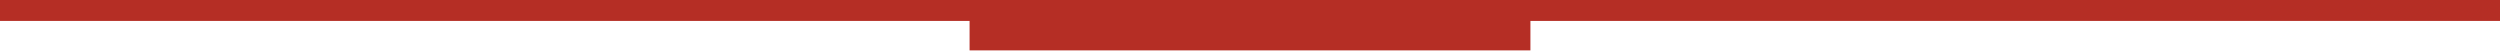
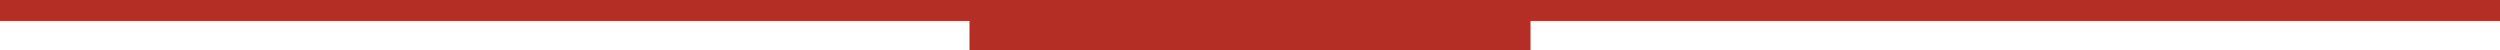
- <svg xmlns="http://www.w3.org/2000/svg" width="100%" height="100%" viewBox="0 0 2084 42" version="1.1" xml:space="preserve" style="fill-rule:evenodd;clip-rule:evenodd;stroke-linejoin:round;stroke-miterlimit:2;">
-   <g>
-     <path d="M2084,0.008l0,17.46l-2084.01,0l0,-17.468l2084.01,0.008Z" style="fill:#b52e25;" />
-     <rect x="808.241" y="8.726" width="467.518" height="33.274" style="fill:#b52e25;" />
+ <svg xmlns="http://www.w3.org/2000/svg" width="100%" height="100%" viewBox="0 0 500 10" version="1.1" xml:space="preserve" style="fill-rule:evenodd;clip-rule:evenodd;stroke-linejoin:round;stroke-miterlimit:2;">
+   <rect id="Artboard1" x="0" y="0" width="500" height="10" style="fill:none;" />
+   <clipPath id="_clip1">
+     <rect x="0" y="0" width="500" height="10" />
+   </clipPath>
+   <g clip-path="url(#_clip1)">
+     <g>
+       <path d="M193.897,4.191l0,5.809l112.205,0l-0,-5.809l193.898,0l0,-4.191l-500,0l-0,4.191l193.898,0l-0.001,0Z" style="fill:#b52e25;" />
+     </g>
  </g>
</svg>
